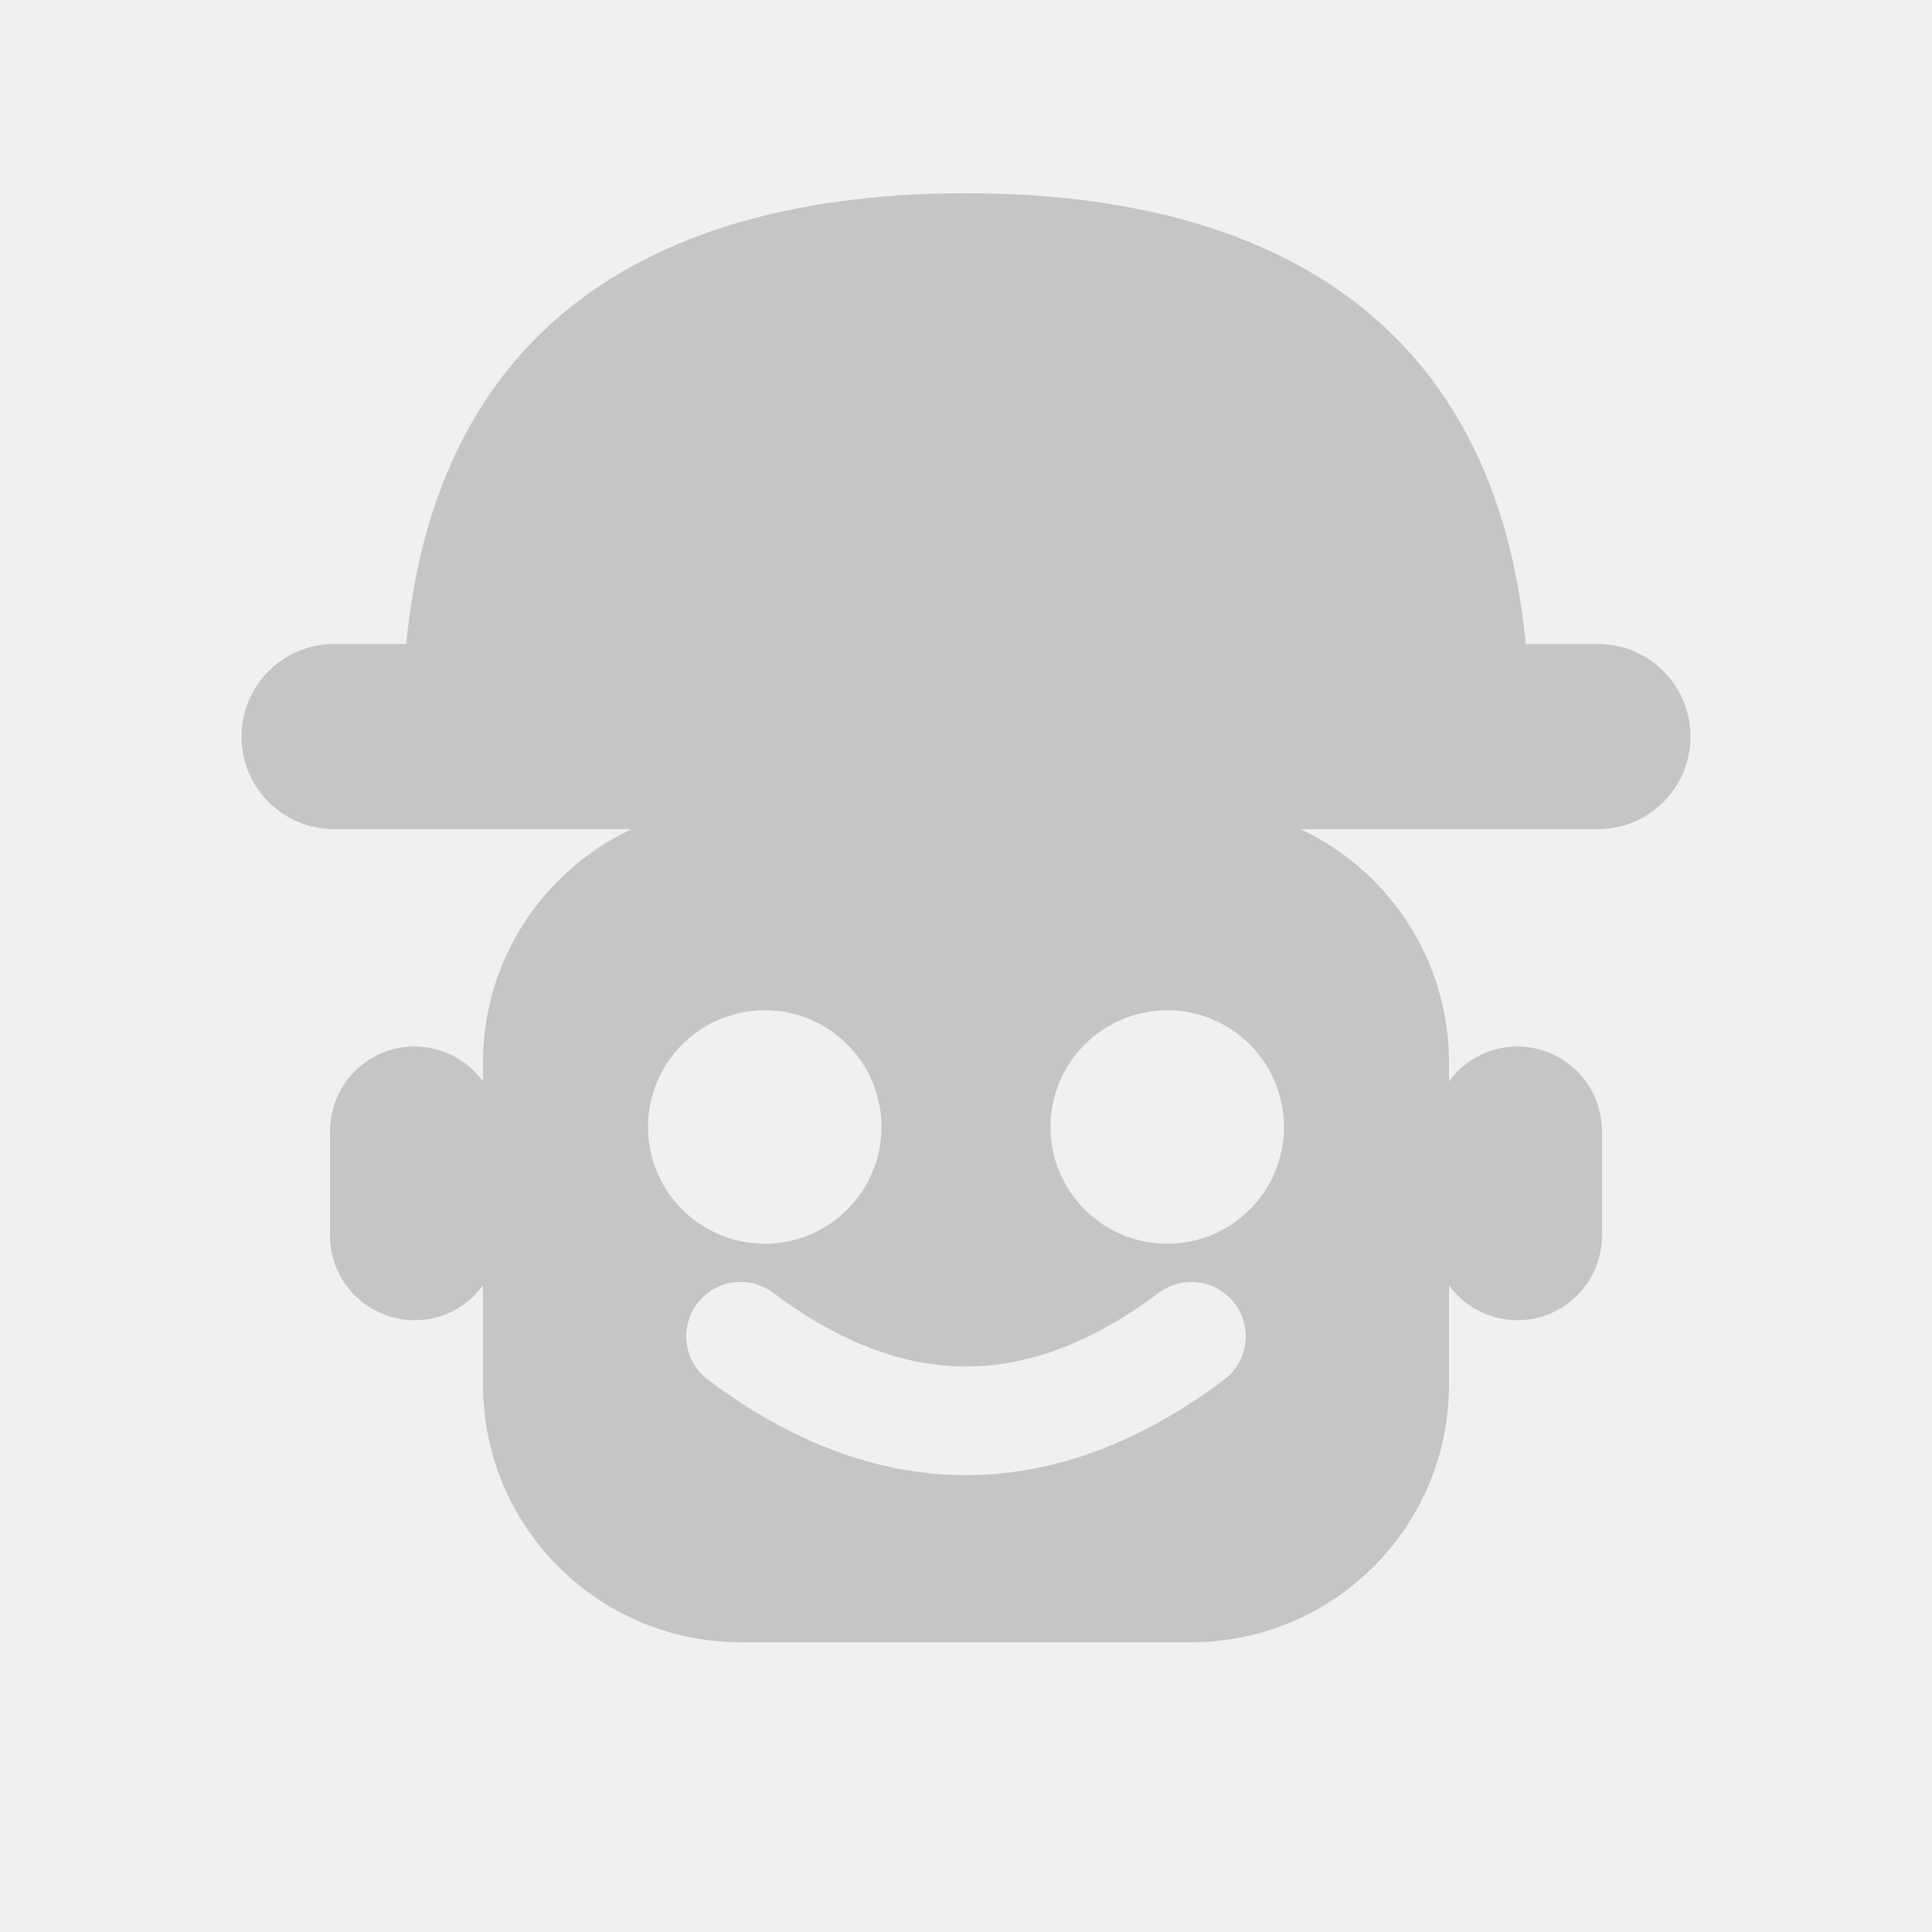
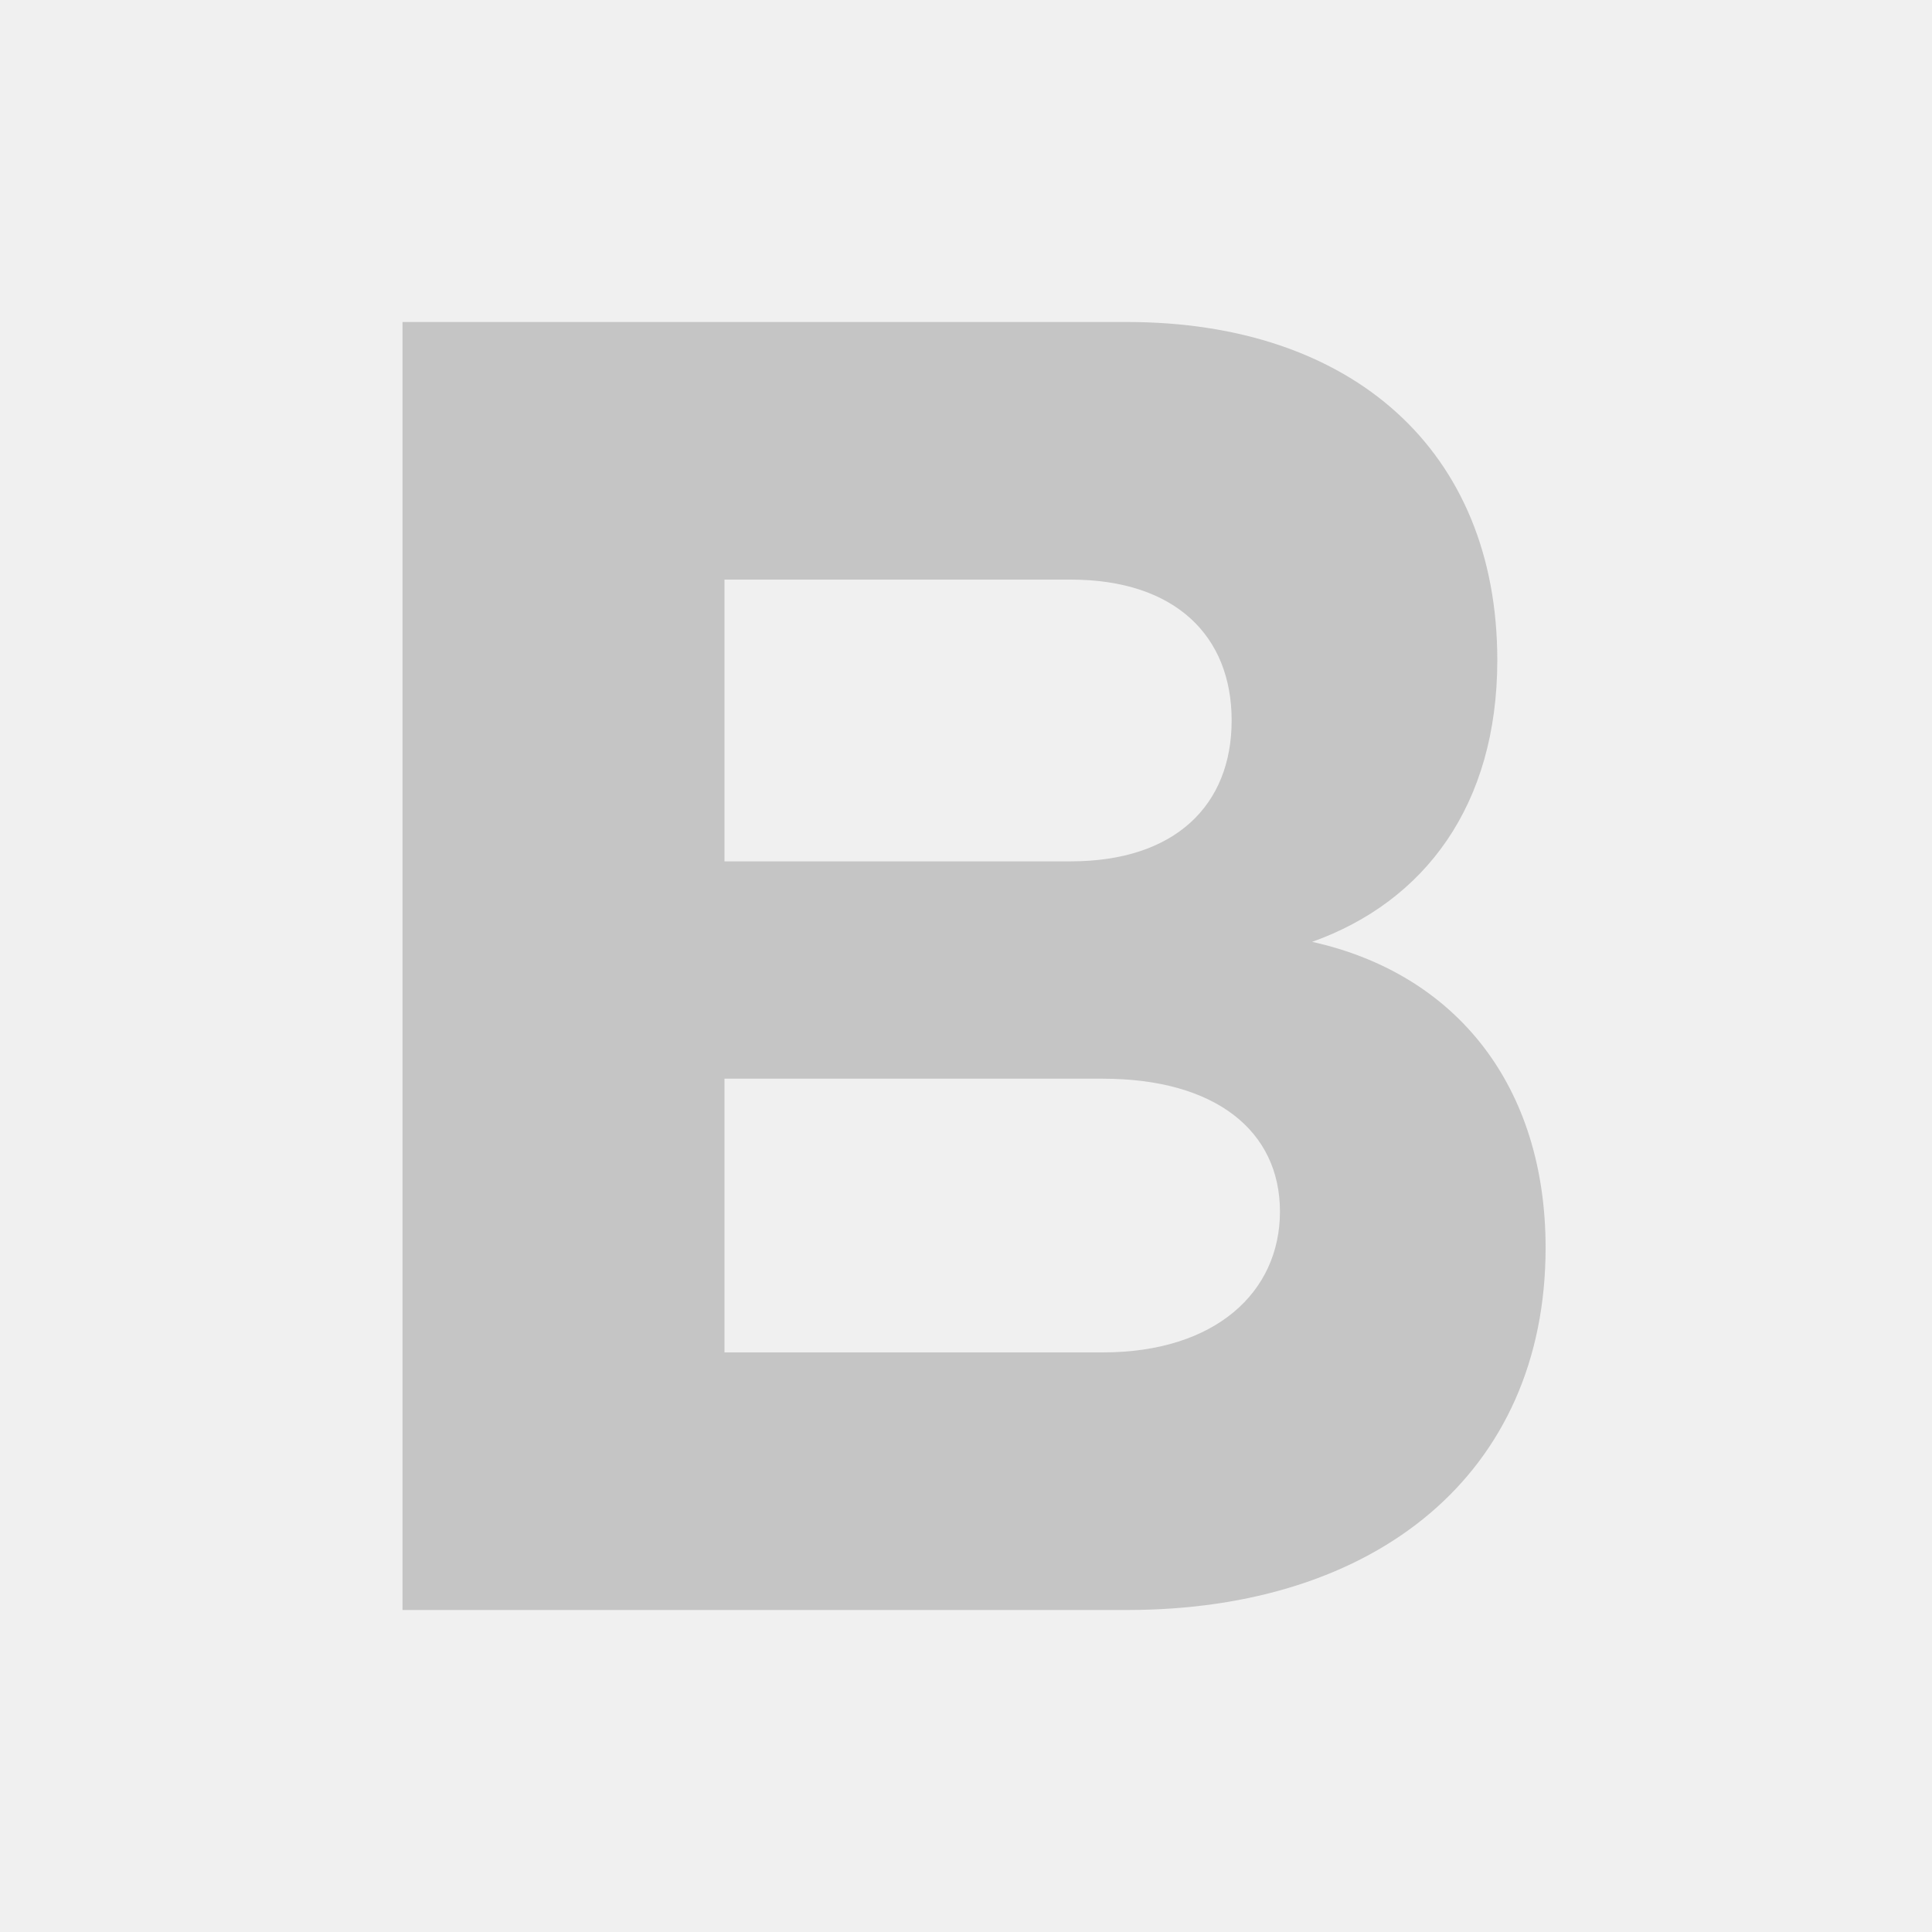
<svg xmlns="http://www.w3.org/2000/svg" width="24" height="24" viewBox="0 0 24 24">
-   <mask id="bob" maskUnits="userSpaceOnUse" x="0" y="0" width="24" height="24">
-     <rect width="24" height="24" fill="#000" />
-     <path d="M5 9 C5 4 8.2 2.4 12 2.4 C15.8 2.4 19 4 19 9 Z" fill="#fff" />
-     <rect x="3" y="8" width="18" height="2.3" rx="1.15" fill="#fff" />
-     <rect x="6" y="10" width="12" height="10.4" rx="3.2" fill="#fff" />
-     <rect x="4.1" y="13" width="2.1" height="3.4" rx="1.05" fill="#fff" />
-     <rect x="17.8" y="13" width="2.1" height="3.4" rx="1.05" fill="#fff" />
-     <circle cx="9.5" cy="14" r="1.45" fill="#000" />
-     <circle cx="14.5" cy="14" r="1.45" fill="#000" />
-     <path d="M9.2 16.6 Q12 18.7 14.8 16.6" stroke="#000" stroke-width="1.35" fill="none" stroke-linecap="round" />
-   </mask>
-   <rect width="24" height="24" fill="#C5C5C5" mask="url(#bob)" />
+   <path fill="#C5C5C5" fill-rule="evenodd" clip-rule="evenodd" d="     M5 4 L14 4 C16.8 4 18.6 5.6 18.6 8.2 C18.6 10 17.7 11.2 16.3 11.7     C18.1 12.1 19.2 13.5 19.2 15.5 C19.2 18.3 17.1 20 14 20 L5 20 Z     M9 7.2 L9 10.7 L13.3 10.7 C14.6 10.7 15.3 10 15.3 8.95 C15.3 7.9 14.6 7.2 13.3 7.2 Z     M9 13.4 L9 16.8 L13.7 16.8 C15.1 16.8 15.9 16.05 15.9 15.05 C15.9 14.05 15.1 13.4 13.7 13.4 Z   " />
</svg>
